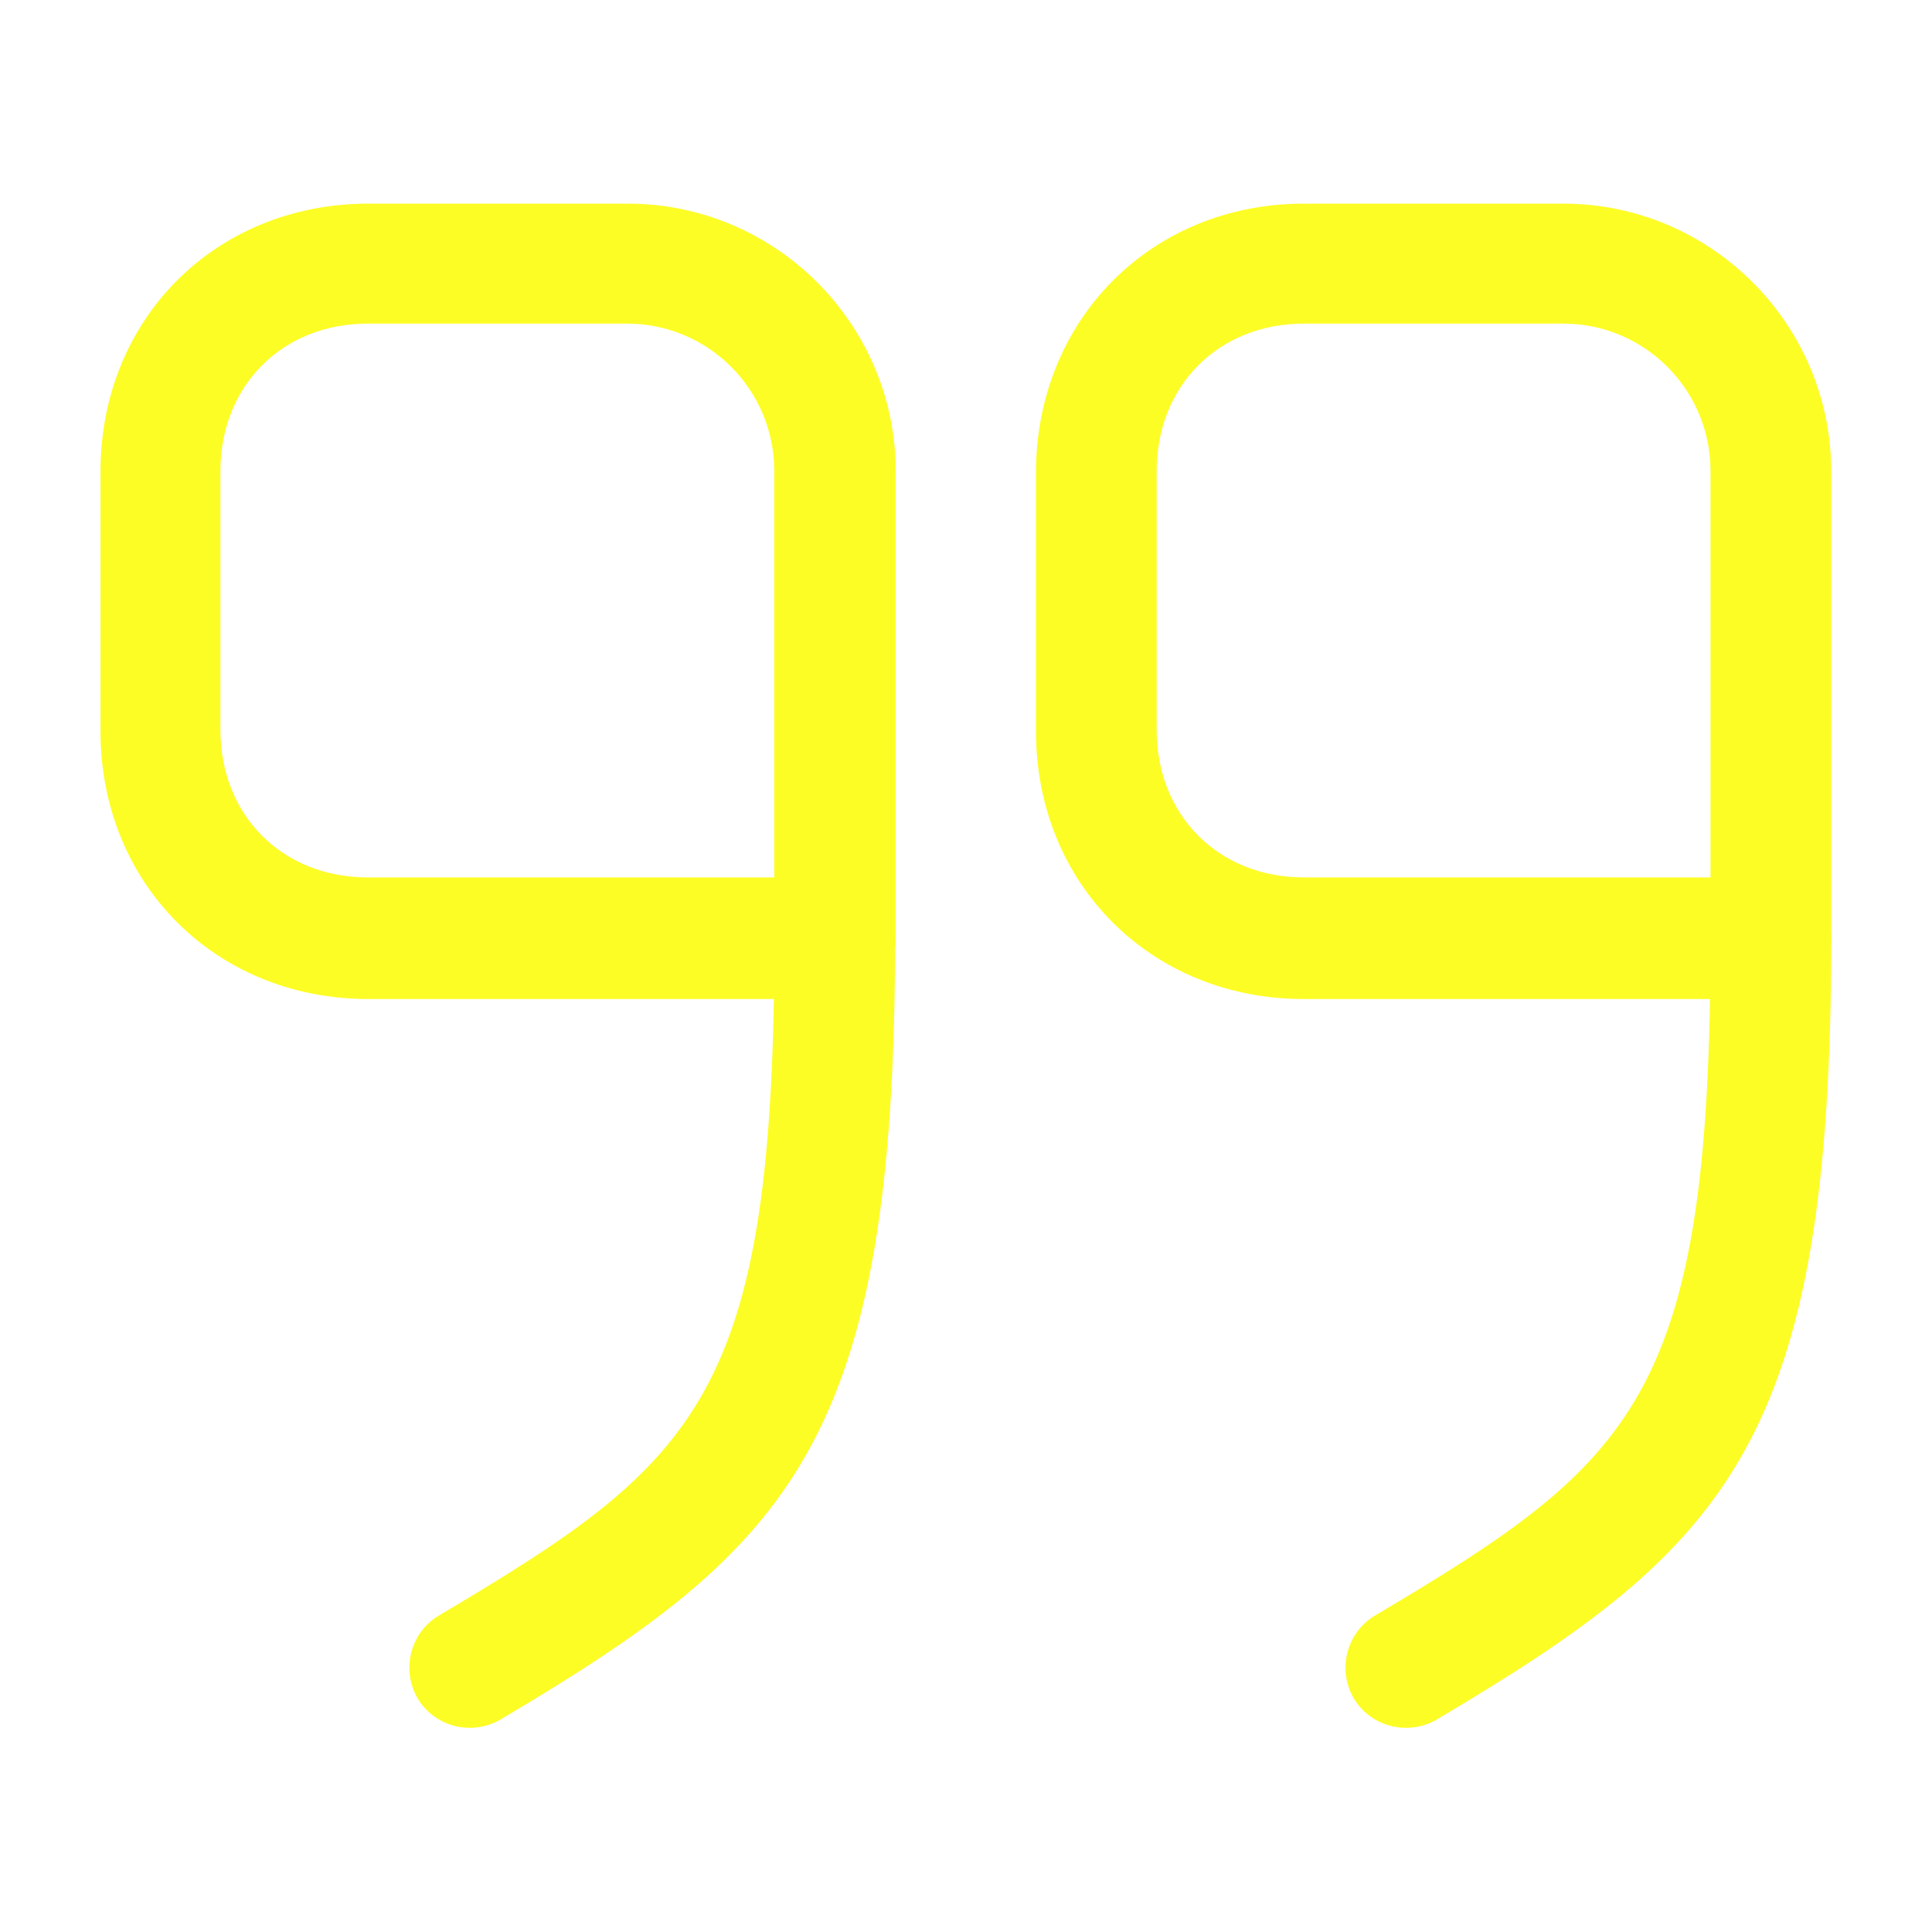
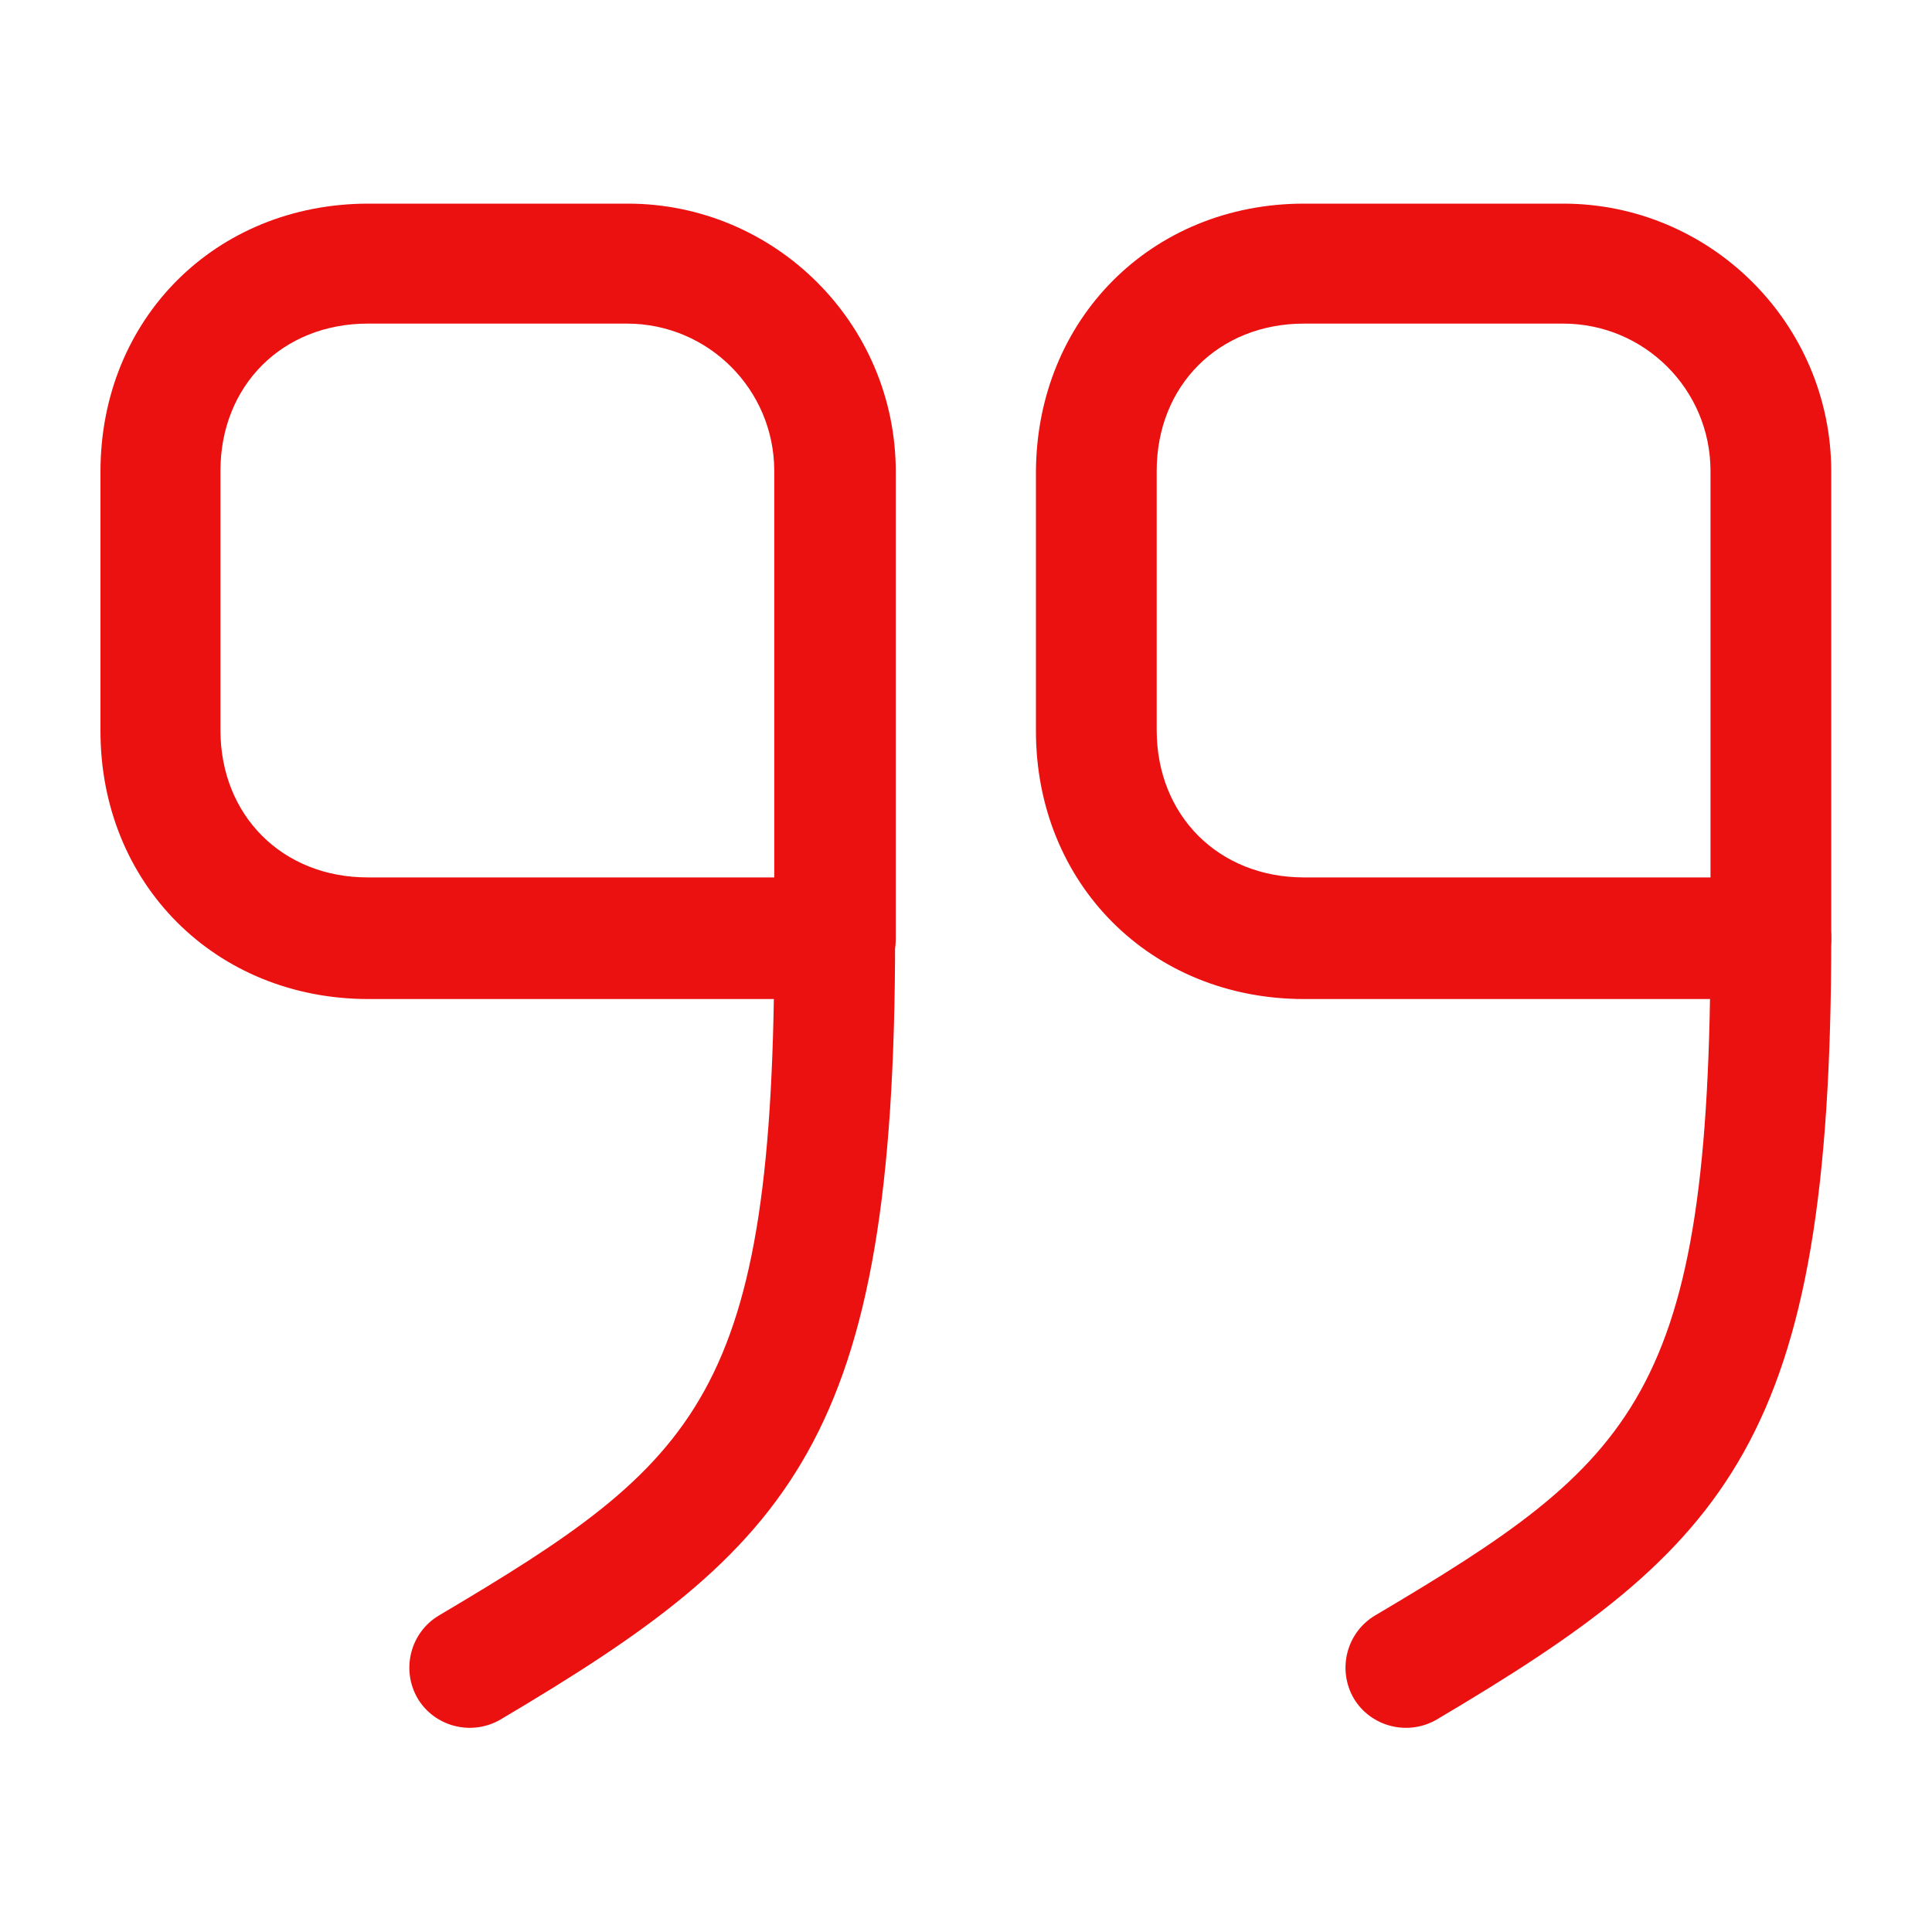
<svg xmlns="http://www.w3.org/2000/svg" width="20" height="20" viewBox="0 0 20 20" fill="none">
-   <path d="M13.499 2.108L16.182 2.108C17.707 2.108 18.957 3.35 18.957 4.883L18.957 9.717C18.957 10.058 18.674 10.342 18.332 10.342L13.499 10.342C11.915 10.342 10.724 9.15 10.724 7.567L10.724 4.883C10.732 3.3 11.924 2.108 13.499 2.108ZM17.707 9.083L17.707 4.875C17.707 4.033 17.024 3.35 16.182 3.35L13.499 3.35C12.615 3.35 11.974 3.992 11.974 4.875L11.974 7.558C11.974 8.442 12.615 9.083 13.499 9.083L17.707 9.083Z" fill="#FDFD26" />
-   <path d="M18.332 9.083C18.674 9.083 18.957 9.367 18.957 9.708C18.957 14.917 17.899 16.008 14.874 17.8C14.574 17.975 14.19 17.875 14.015 17.583C13.84 17.283 13.94 16.9 14.232 16.725C16.932 15.125 17.707 14.458 17.707 9.708C17.707 9.367 17.99 9.083 18.332 9.083Z" fill="#FDFD26" />
-   <path d="M3.815 2.108L6.498 2.108C8.023 2.108 9.273 3.35 9.273 4.883L9.273 9.717C9.273 10.058 8.99 10.342 8.648 10.342L3.815 10.342C2.232 10.342 1.04 9.15 1.04 7.567L1.04 4.883C1.04 3.3 2.232 2.108 3.815 2.108ZM8.015 9.083L8.015 4.875C8.015 4.033 7.332 3.35 6.49 3.35L3.807 3.35C2.923 3.35 2.282 3.992 2.282 4.875L2.282 7.558C2.282 8.442 2.923 9.083 3.807 9.083L8.015 9.083Z" fill="#FDFD26" />
-   <path d="M8.641 9.083C8.982 9.083 9.266 9.367 9.266 9.708C9.266 14.917 8.207 16.008 5.182 17.8C4.882 17.975 4.499 17.875 4.324 17.583C4.149 17.283 4.249 16.9 4.541 16.725C7.241 15.125 8.016 14.458 8.016 9.708C8.016 9.367 8.299 9.083 8.641 9.083Z" fill="#FDFD26" />
+   <path d="M13.499 2.108L16.182 2.108C17.707 2.108 18.957 3.35 18.957 4.883L18.957 9.717C18.957 10.058 18.674 10.342 18.332 10.342L13.499 10.342C11.915 10.342 10.724 9.15 10.724 7.567L10.724 4.883C10.732 3.3 11.924 2.108 13.499 2.108ZM17.707 9.083L17.707 4.875C17.707 4.033 17.024 3.35 16.182 3.35L13.499 3.35C12.615 3.35 11.974 3.992 11.974 4.875L11.974 7.558C11.974 8.442 12.615 9.083 13.499 9.083L17.707 9.083Z" fill="#EB1110" />
+   <path d="M18.332 9.083C18.674 9.083 18.957 9.367 18.957 9.708C18.957 14.917 17.899 16.008 14.874 17.8C14.574 17.975 14.19 17.875 14.015 17.583C13.84 17.283 13.94 16.9 14.232 16.725C16.932 15.125 17.707 14.458 17.707 9.708C17.707 9.367 17.99 9.083 18.332 9.083Z" fill="#EB1110" />
+   <path d="M3.815 2.108L6.498 2.108C8.023 2.108 9.273 3.35 9.273 4.883L9.273 9.717C9.273 10.058 8.99 10.342 8.648 10.342L3.815 10.342C2.232 10.342 1.04 9.15 1.04 7.567L1.04 4.883C1.04 3.3 2.232 2.108 3.815 2.108ZM8.015 9.083L8.015 4.875C8.015 4.033 7.332 3.35 6.49 3.35L3.807 3.35C2.923 3.35 2.282 3.992 2.282 4.875L2.282 7.558C2.282 8.442 2.923 9.083 3.807 9.083L8.015 9.083Z" fill="#EB1110" />
+   <path d="M8.641 9.083C8.982 9.083 9.266 9.367 9.266 9.708C9.266 14.917 8.207 16.008 5.182 17.8C4.882 17.975 4.499 17.875 4.324 17.583C4.149 17.283 4.249 16.9 4.541 16.725C7.241 15.125 8.016 14.458 8.016 9.708C8.016 9.367 8.299 9.083 8.641 9.083Z" fill="#EB1110" />
</svg>
